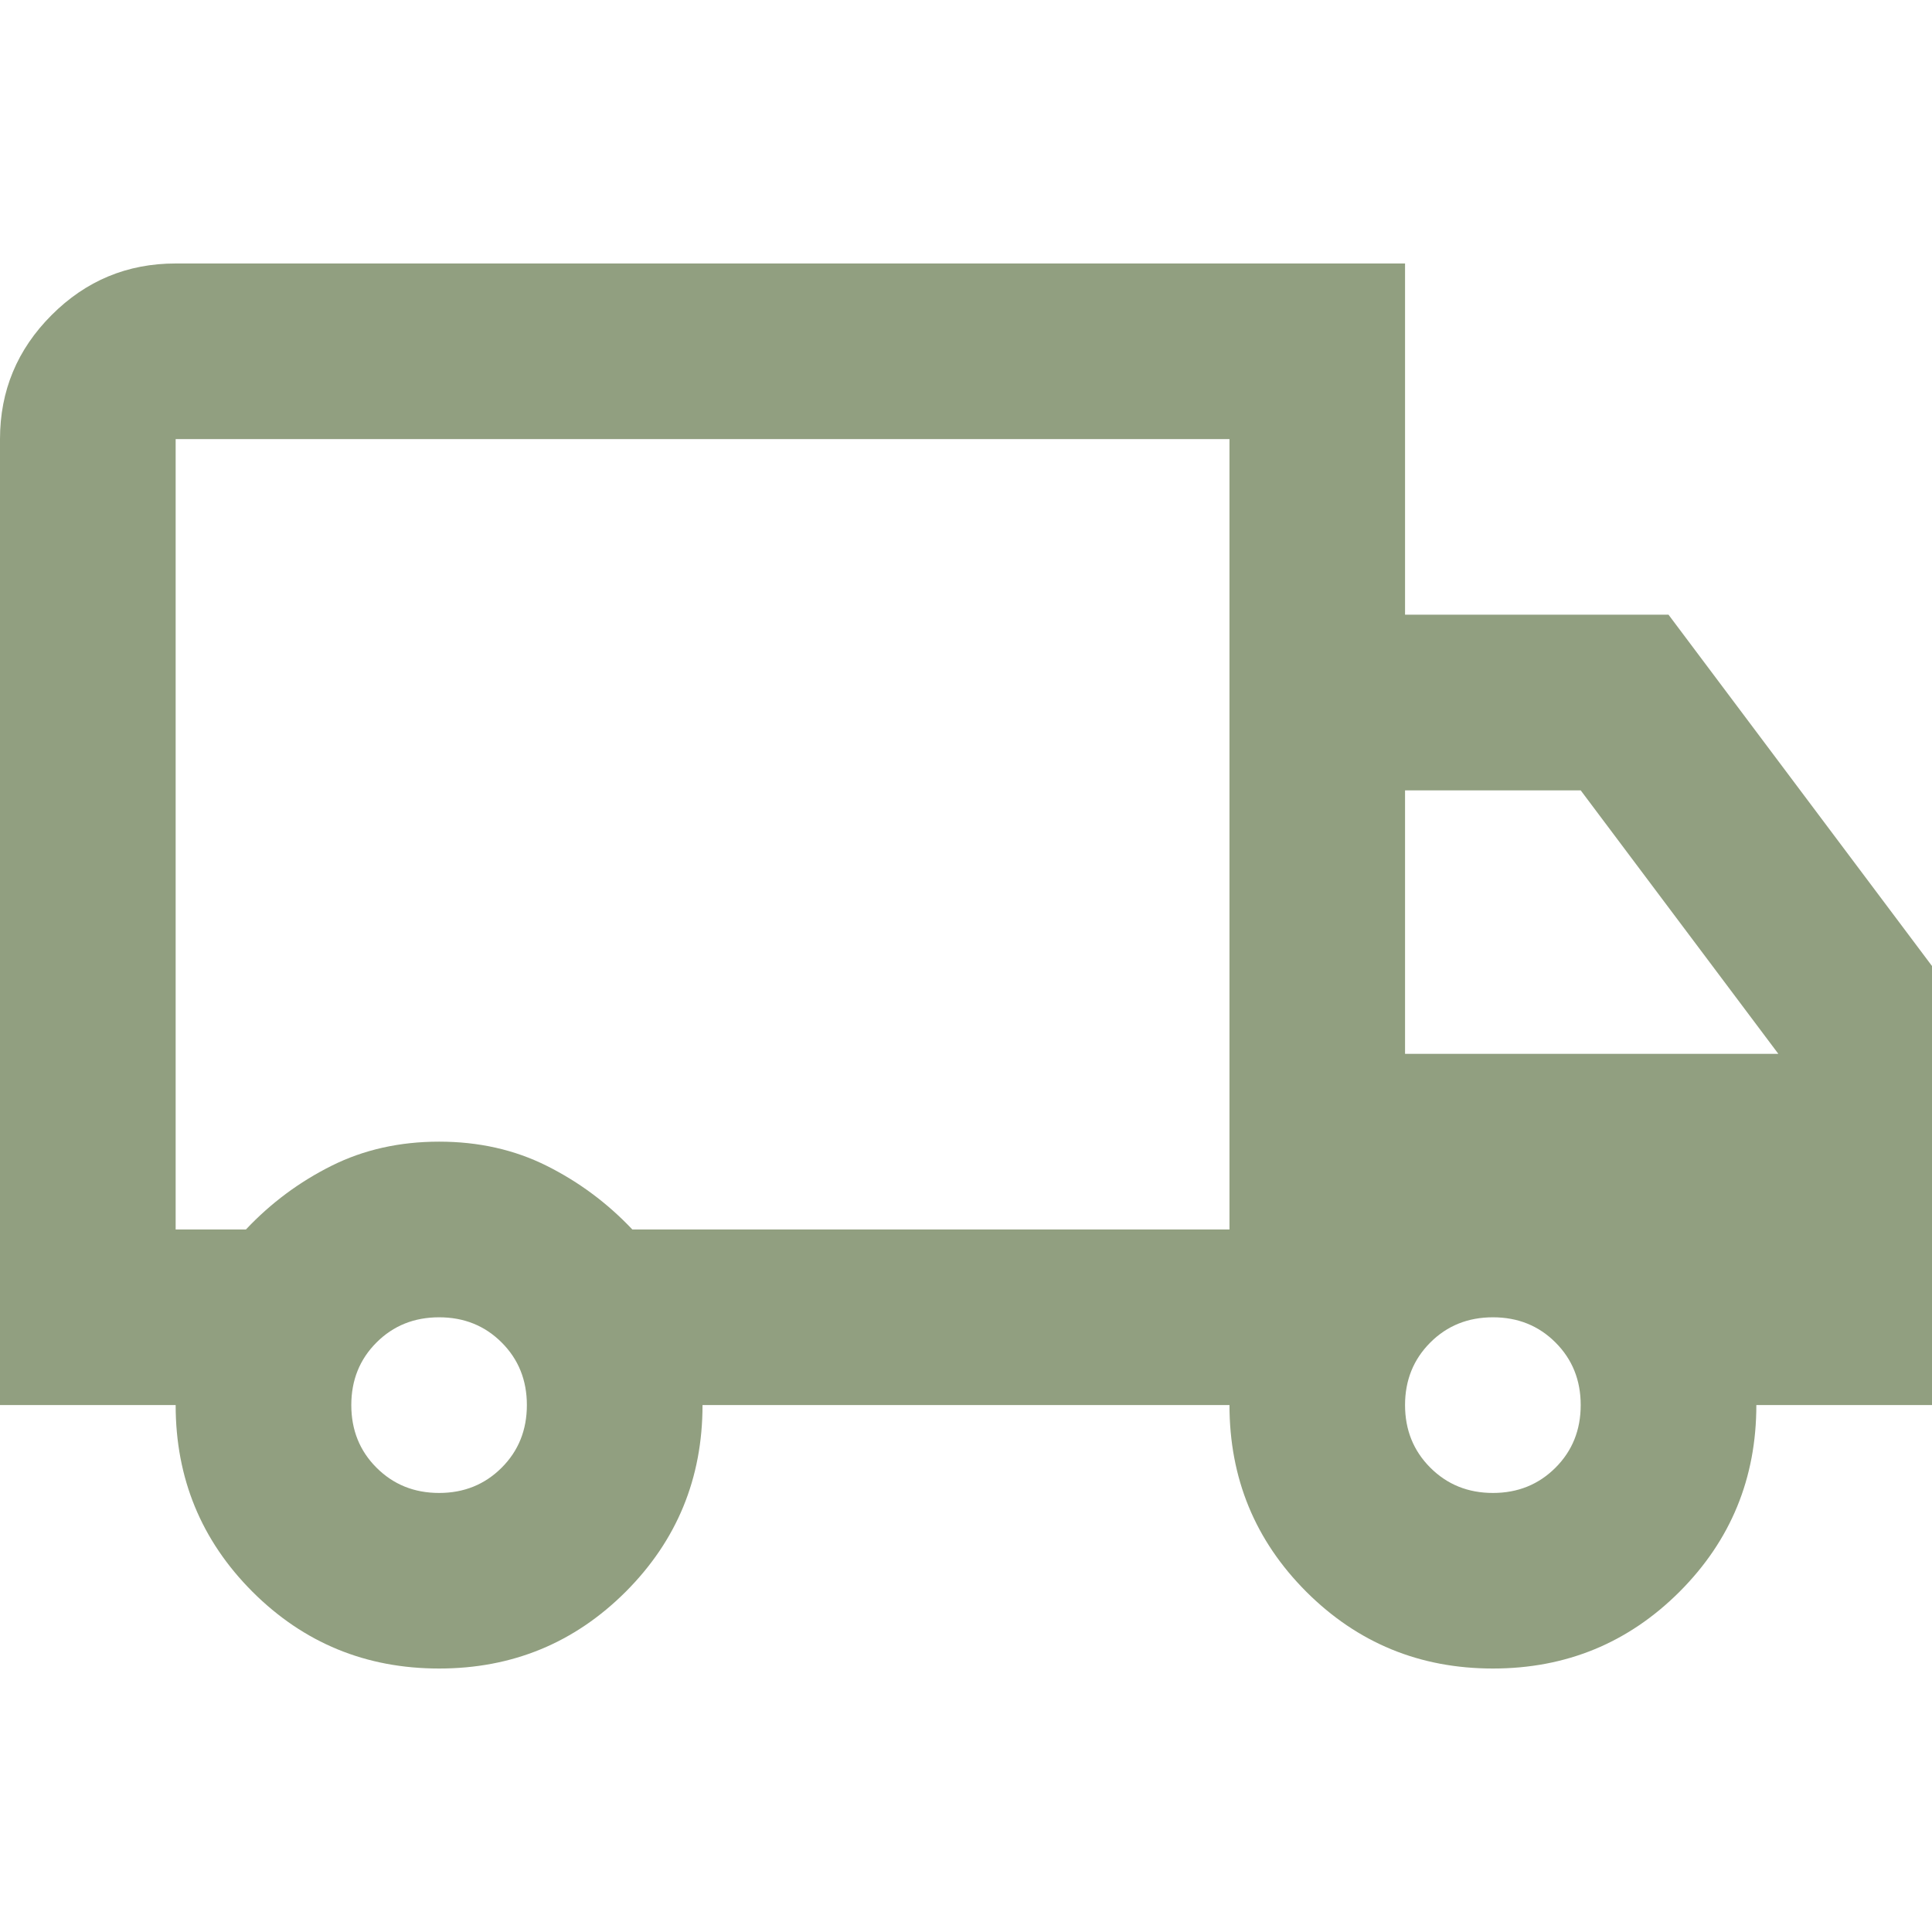
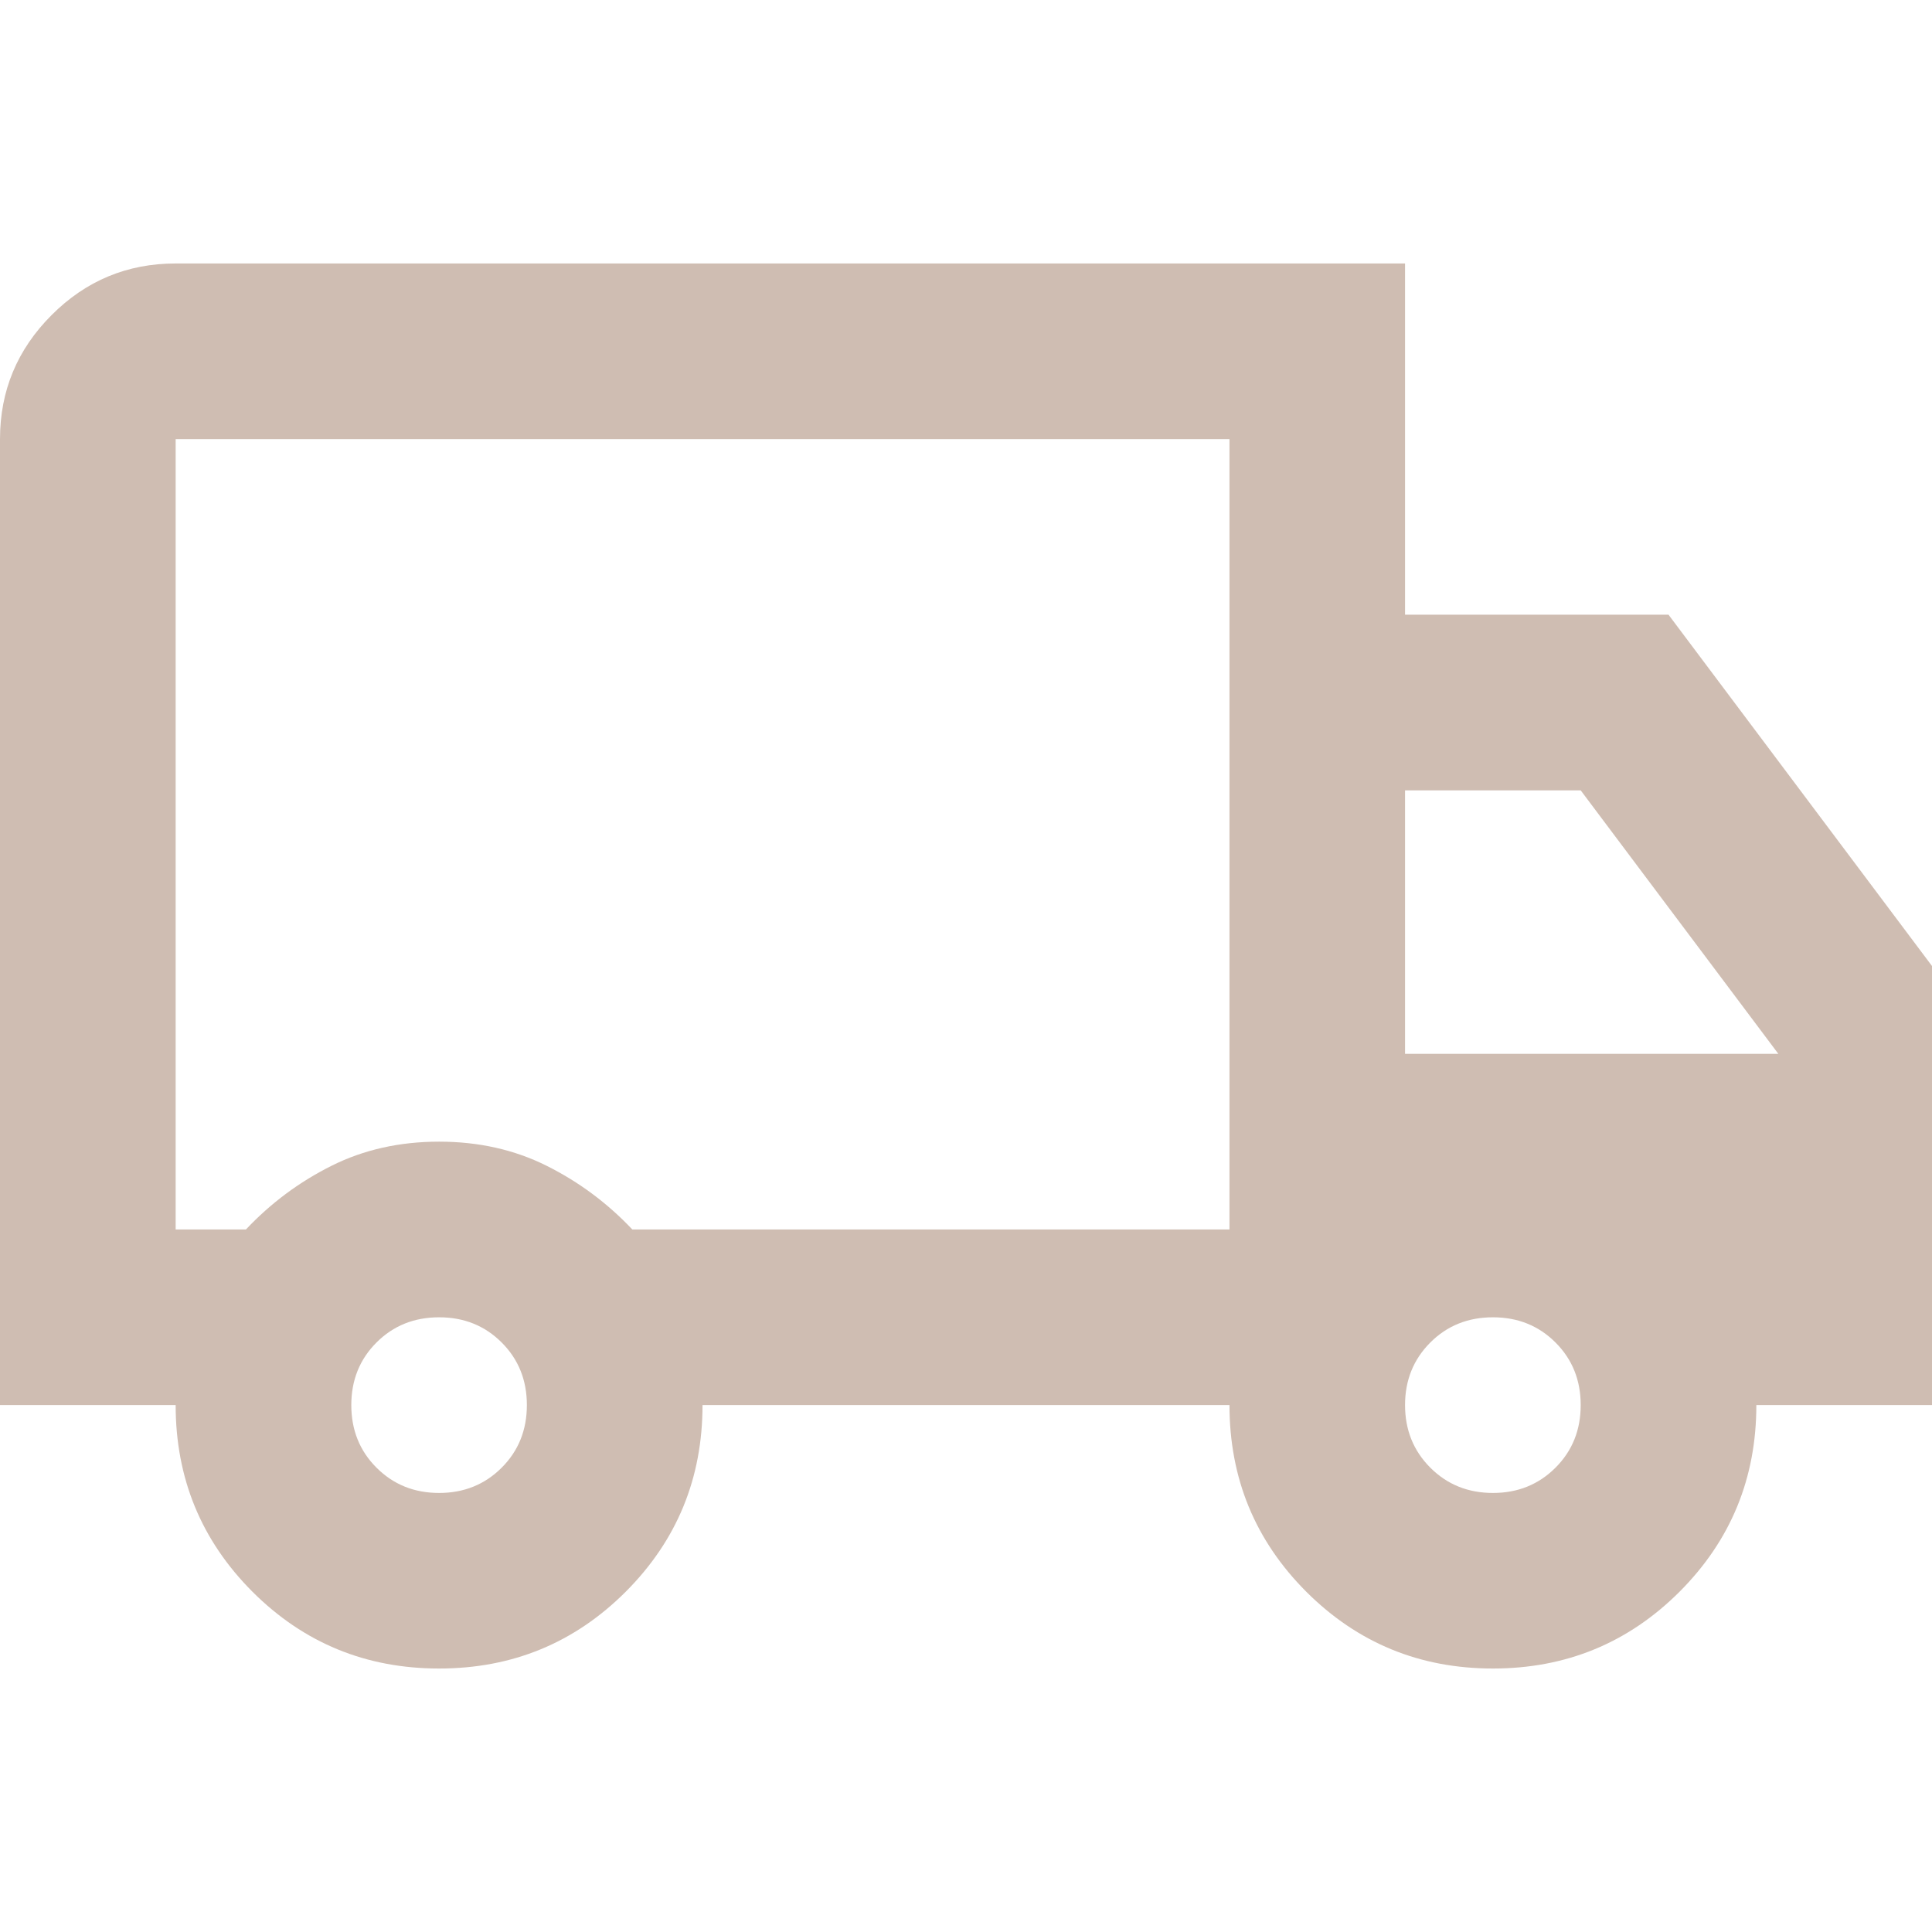
<svg xmlns="http://www.w3.org/2000/svg" width="24" height="24" viewBox="0 0 24 24" fill="none">
-   <path d="M5.455 20.727C4.545 20.727 3.773 20.409 3.136 19.773C2.5 19.136 2.182 18.364 2.182 17.454H0V5.455C0 4.855 0.214 4.341 0.641 3.914C1.068 3.486 1.582 3.273 2.182 3.273H17.454V7.636H20.727L24 12V17.454H21.818C21.818 18.364 21.5 19.136 20.864 19.773C20.227 20.409 19.454 20.727 18.546 20.727C17.636 20.727 16.864 20.409 16.227 19.773C15.591 19.136 15.273 18.364 15.273 17.454H8.727C8.727 18.364 8.409 19.136 7.773 19.773C7.136 20.409 6.364 20.727 5.455 20.727ZM5.455 18.546C5.764 18.546 6.023 18.441 6.232 18.232C6.441 18.023 6.545 17.764 6.545 17.454C6.545 17.145 6.441 16.886 6.232 16.677C6.023 16.468 5.764 16.364 5.455 16.364C5.145 16.364 4.886 16.468 4.677 16.677C4.468 16.886 4.364 17.145 4.364 17.454C4.364 17.764 4.468 18.023 4.677 18.232C4.886 18.441 5.145 18.546 5.455 18.546ZM2.182 15.273H3.055C3.364 14.945 3.718 14.682 4.118 14.482C4.518 14.282 4.964 14.182 5.455 14.182C5.945 14.182 6.391 14.282 6.791 14.482C7.191 14.682 7.545 14.945 7.855 15.273H15.273V5.455H2.182V15.273ZM18.546 18.546C18.855 18.546 19.114 18.441 19.323 18.232C19.532 18.023 19.636 17.764 19.636 17.454C19.636 17.145 19.532 16.886 19.323 16.677C19.114 16.468 18.855 16.364 18.546 16.364C18.236 16.364 17.977 16.468 17.768 16.677C17.559 16.886 17.454 17.145 17.454 17.454C17.454 17.764 17.559 18.023 17.768 18.232C17.977 18.441 18.236 18.546 18.546 18.546ZM17.454 13.091H22.091L19.636 9.818H17.454V13.091Z" fill="#919F80" />
+   <path d="M5.455 20.727C4.545 20.727 3.773 20.409 3.136 19.773C2.5 19.136 2.182 18.364 2.182 17.454H0V5.455C0 4.855 0.214 4.341 0.641 3.914C1.068 3.486 1.582 3.273 2.182 3.273H17.454V7.636H20.727L24 12V17.454H21.818C21.818 18.364 21.5 19.136 20.864 19.773C20.227 20.409 19.454 20.727 18.546 20.727C17.636 20.727 16.864 20.409 16.227 19.773C15.591 19.136 15.273 18.364 15.273 17.454H8.727C8.727 18.364 8.409 19.136 7.773 19.773C7.136 20.409 6.364 20.727 5.455 20.727ZM5.455 18.546C5.764 18.546 6.023 18.441 6.232 18.232C6.441 18.023 6.545 17.764 6.545 17.454C6.545 17.145 6.441 16.886 6.232 16.677C6.023 16.468 5.764 16.364 5.455 16.364C5.145 16.364 4.886 16.468 4.677 16.677C4.468 16.886 4.364 17.145 4.364 17.454C4.364 17.764 4.468 18.023 4.677 18.232C4.886 18.441 5.145 18.546 5.455 18.546ZM2.182 15.273H3.055C3.364 14.945 3.718 14.682 4.118 14.482C4.518 14.282 4.964 14.182 5.455 14.182C5.945 14.182 6.391 14.282 6.791 14.482C7.191 14.682 7.545 14.945 7.855 15.273H15.273V5.455H2.182V15.273ZM18.546 18.546C18.855 18.546 19.114 18.441 19.323 18.232C19.532 18.023 19.636 17.764 19.636 17.454C19.636 17.145 19.532 16.886 19.323 16.677C19.114 16.468 18.855 16.364 18.546 16.364C18.236 16.364 17.977 16.468 17.768 16.677C17.559 16.886 17.454 17.145 17.454 17.454C17.454 17.764 17.559 18.023 17.768 18.232C17.977 18.441 18.236 18.546 18.546 18.546ZM17.454 13.091H22.091L19.636 9.818H17.454V13.091Z" fill="#CFBDB2" />
</svg>
